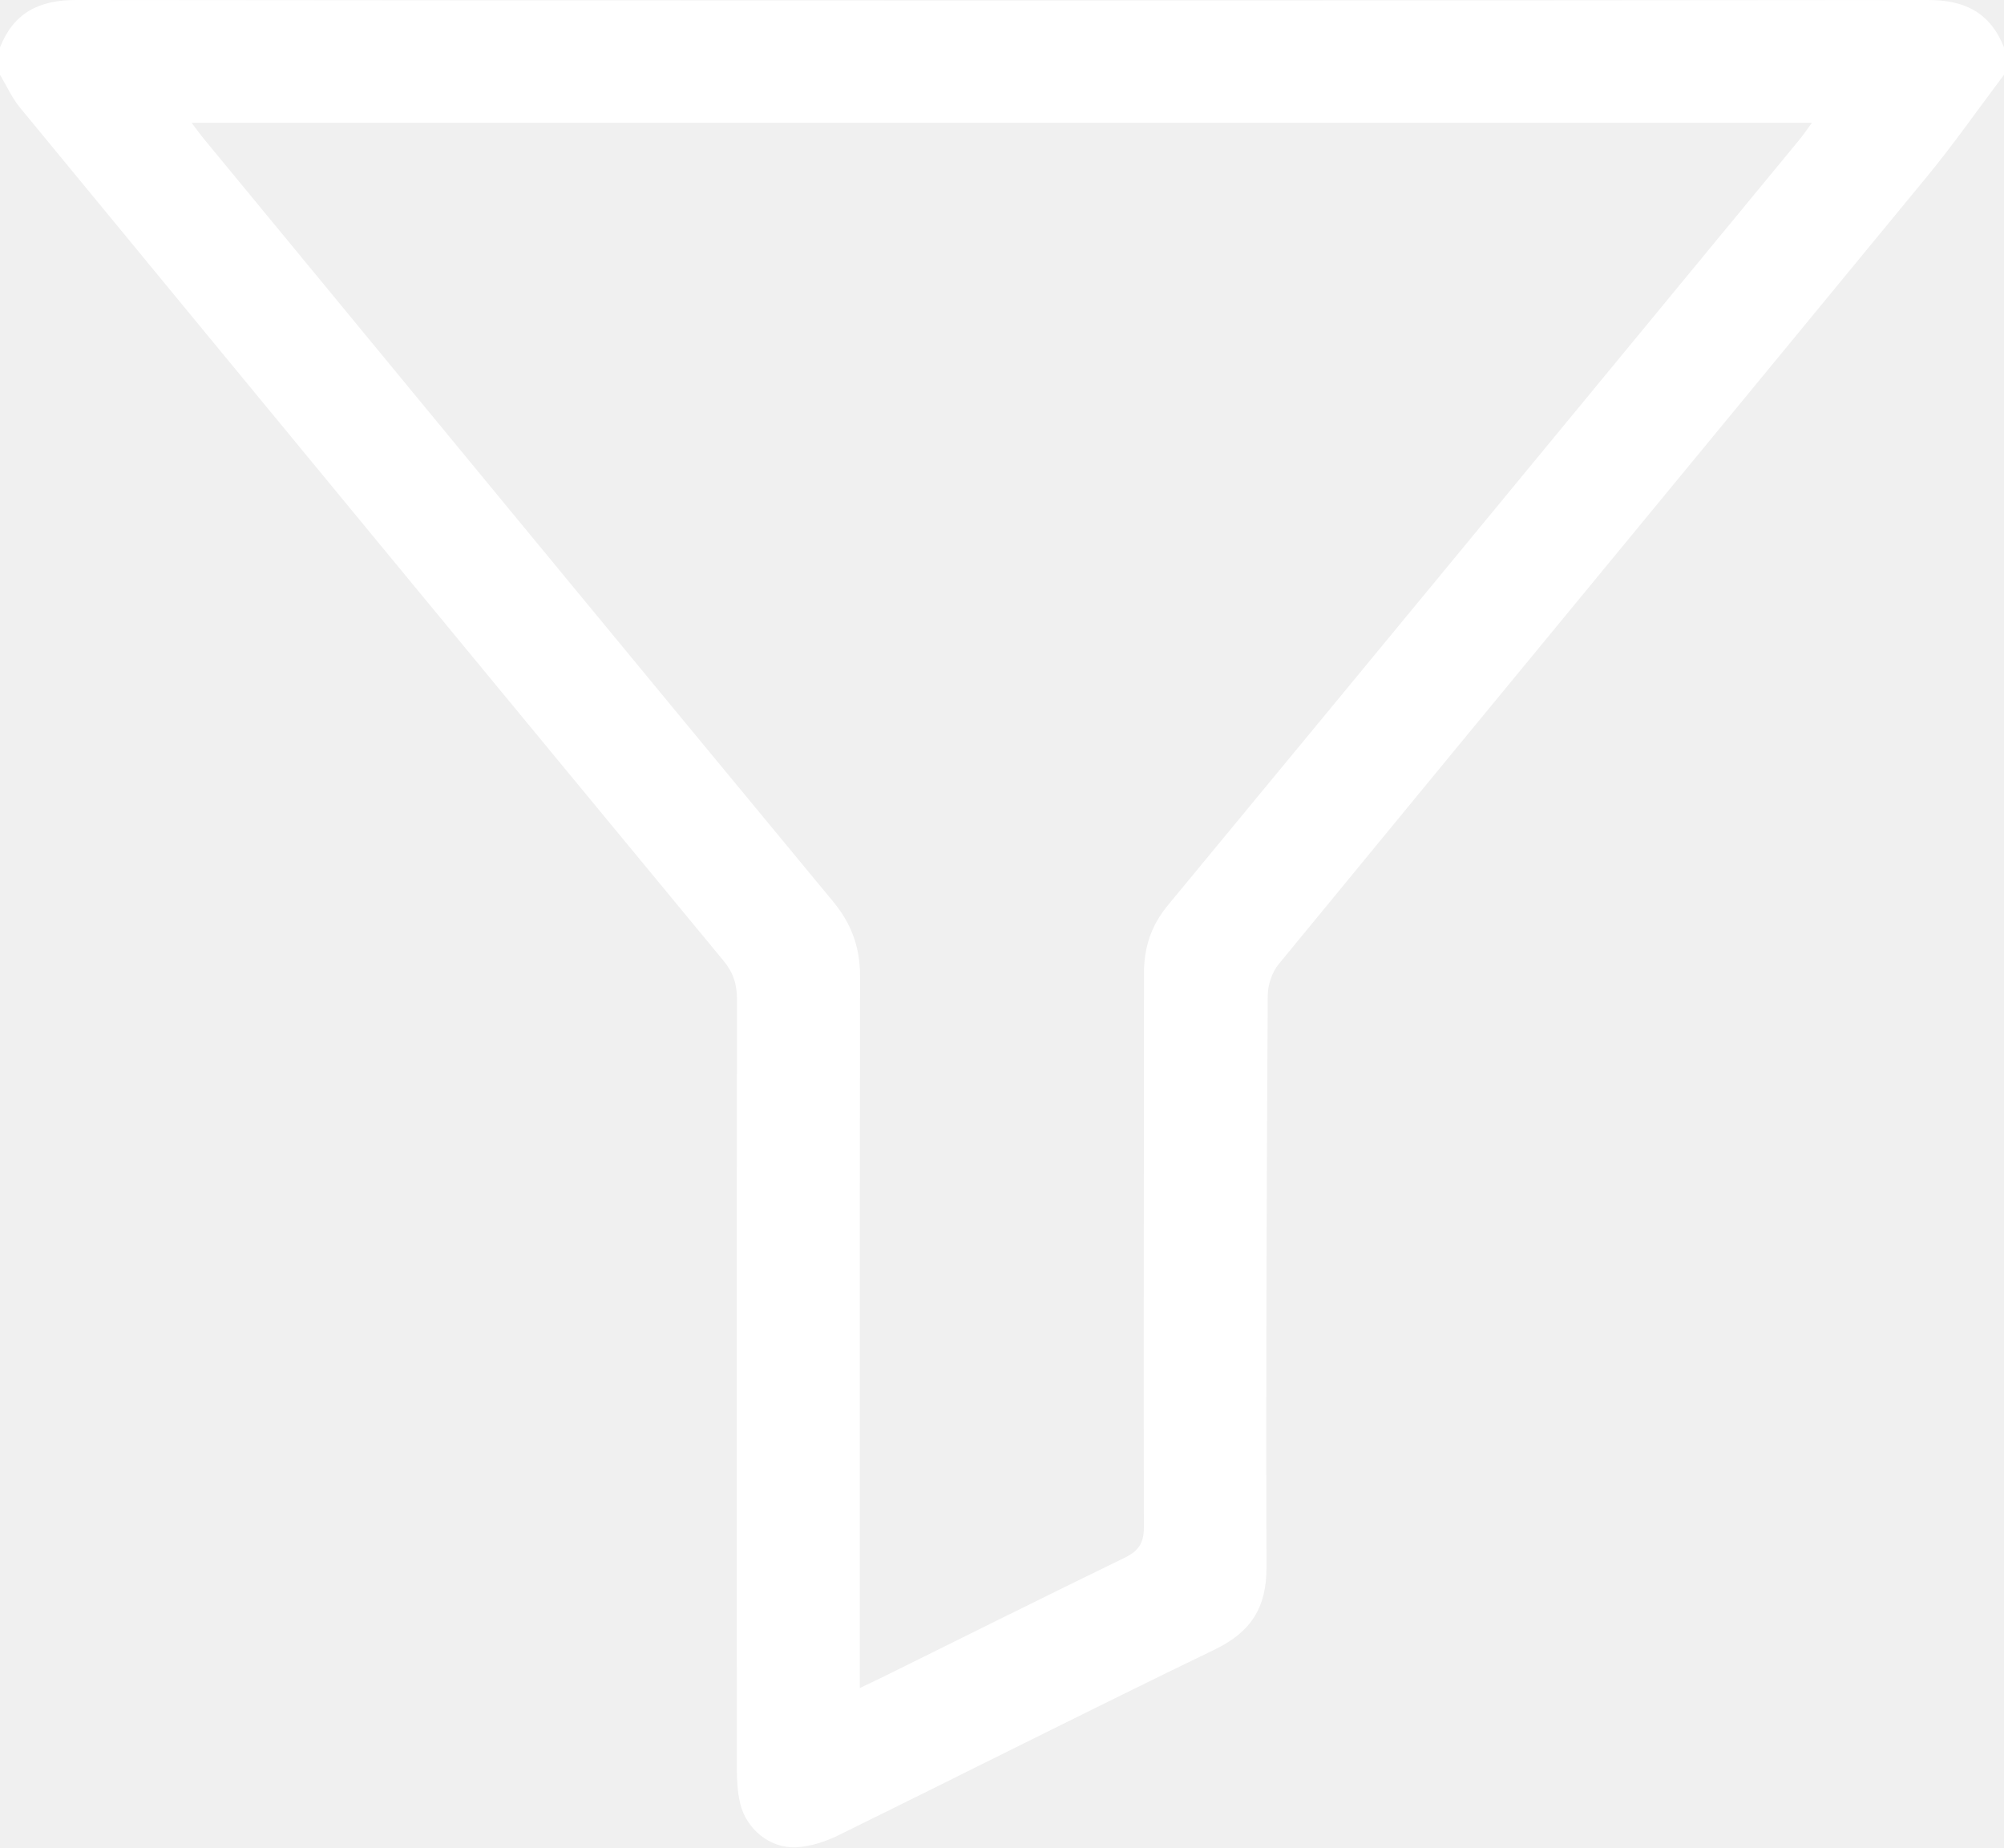
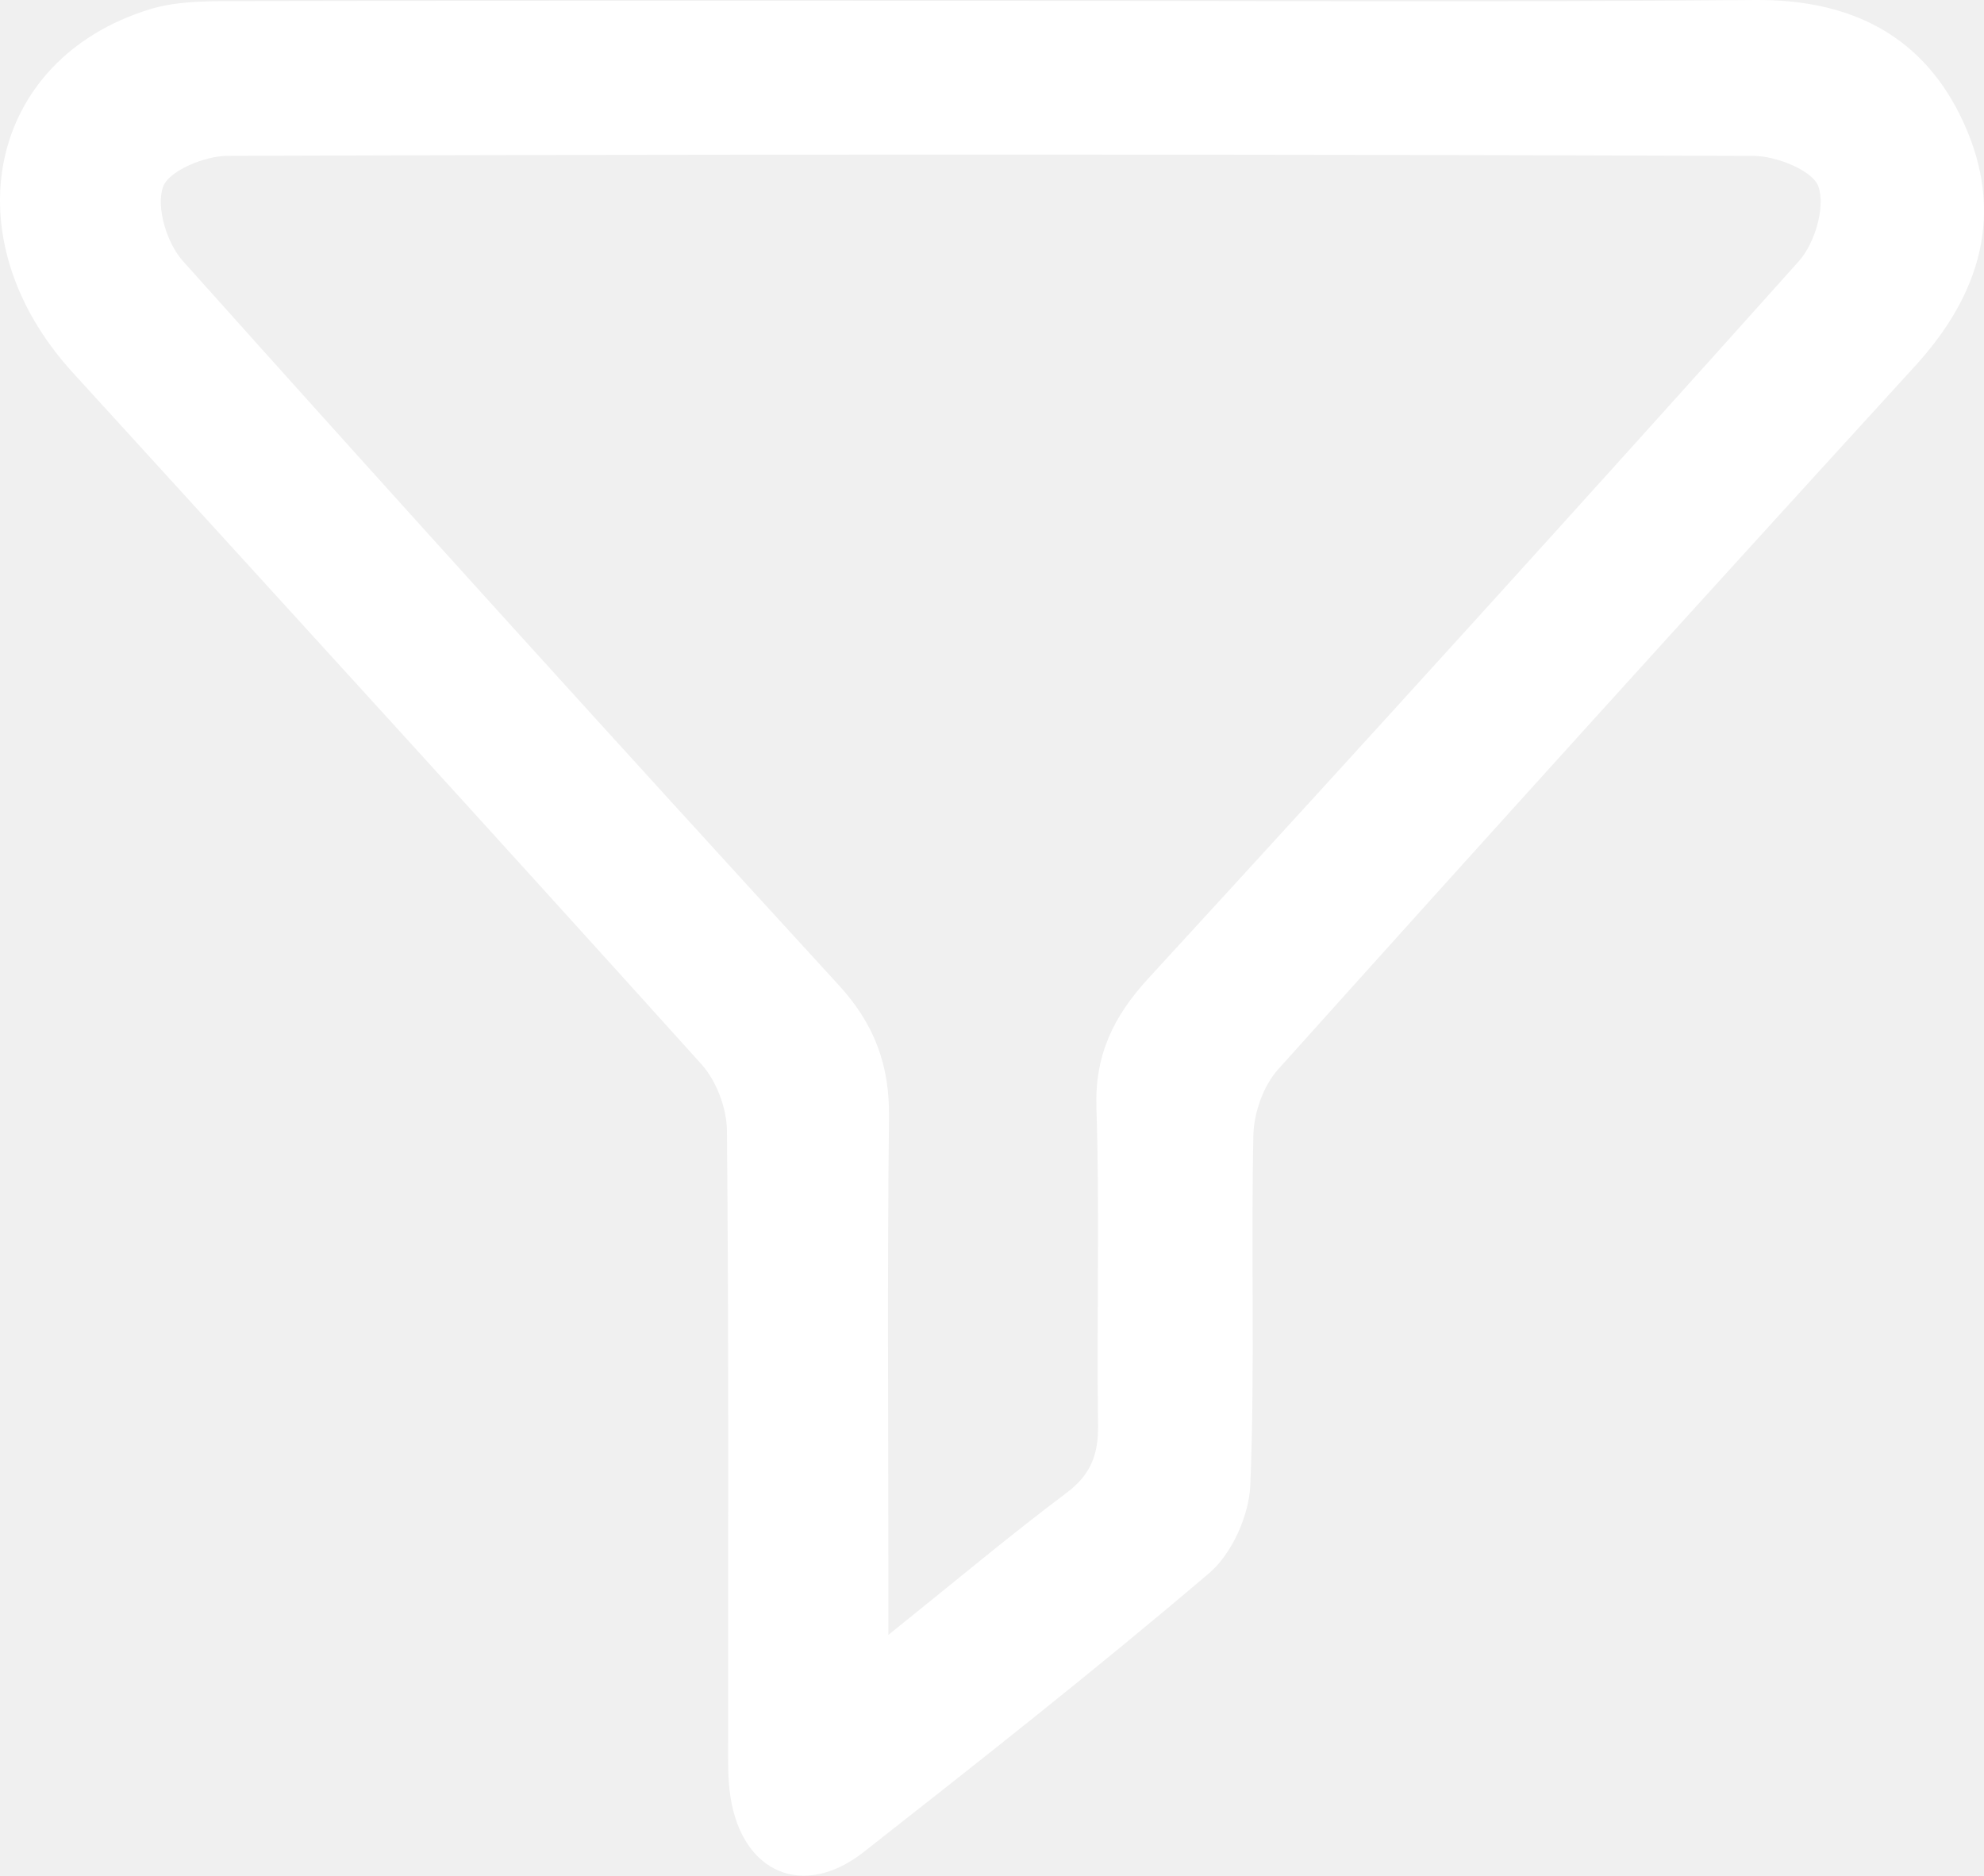
- <svg xmlns="http://www.w3.org/2000/svg" version="1.1" id="Layer_1" x="0px" y="0px" width="197.973px" height="182.465px" viewBox="0 0 197.973 182.465" enable-background="new 0 0 197.973 182.465" xml:space="preserve">
+ <svg xmlns="http://www.w3.org/2000/svg" version="1.1" id="Layer_1" x="0px" y="0px" width="209.822px" height="198.376px" viewBox="0 0 209.822 198.376" enable-background="new 0 0 209.822 198.376" xml:space="preserve">
  <g>
-     <path fill-rule="evenodd" clip-rule="evenodd" fill="#FFFFFF" d="M197.973,7.385c-2.506,3.327-4.893,6.752-7.536,9.966   c-21.358,25.972-42.772,51.898-64.118,77.881c-0.66,0.802-1.074,2.059-1.08,3.105c-0.105,18.815-0.191,37.632-0.123,56.447   c0.016,3.99-1.522,6.41-5.119,8.147c-12.449,6.012-24.784,12.259-37.194,18.353c-1.289,0.633-2.777,1.114-4.194,1.176   c-2.568,0.111-4.894-1.822-5.486-4.322c-0.265-1.112-0.33-2.294-0.331-3.445c-0.018-25.324-0.024-50.647,0.015-75.972   c0.002-1.505-0.372-2.665-1.341-3.838C48.279,66.827,25.123,38.747,1.989,10.648C1.187,9.675,0.657,8.478,0,7.385   C0,6.482,0,5.58,0,4.678C1.358,1.262,3.849-0.004,7.53,0C68.5,0.064,129.472,0.064,190.443,0c3.68-0.004,6.171,1.262,7.529,4.678   C197.973,5.58,197.973,6.482,197.973,7.385z M18.928,12.125c0.527,0.696,0.823,1.118,1.149,1.513   C40.812,38.79,61.532,63.954,82.315,89.066c1.835,2.218,2.656,4.555,2.65,7.398c-0.044,22.619-0.024,45.237-0.024,67.856   c0,0.728,0,1.454,0,2.412c0.994-0.475,1.627-0.77,2.252-1.078c7.955-3.933,15.896-7.895,23.875-11.775   c1.366-0.664,1.938-1.41,1.934-3.026c-0.046-18.236,0.018-36.474,0.01-54.71c-0.001-2.558,0.705-4.724,2.361-6.727   c20.811-25.173,41.582-50.379,62.358-75.581c0.414-0.502,0.778-1.044,1.272-1.711C125.524,12.125,72.387,12.125,18.928,12.125z" />
+     <path fill="#FFFFFF" d="M105.138,0.083c26.816,0,53.635,0.16,80.449-0.082c10.278-0.093,17.961,3.852,22.132,13.085   c4.281,9.481,1.769,18.014-5.197,25.639c-22.563,24.7-45.023,49.495-67.368,74.393c-1.56,1.739-2.554,4.608-2.603,6.978   c-0.256,12.32,0.177,24.661-0.323,36.967c-0.131,3.21-1.94,7.264-4.353,9.316c-11.911,10.139-24.213,19.826-36.523,29.486   c-6.394,5.018-12.866,2.236-14.107-5.862c-0.301-1.96-0.237-3.986-0.239-5.981c-0.015-21.486,0.077-42.975-0.128-64.459   c-0.022-2.373-1.119-5.259-2.704-7.018C52.111,88.068,29.881,63.741,7.679,39.388C-5.287,25.167-1.344,6.277,15.827,0.986   c2.63-0.811,5.566-0.86,8.361-0.867C51.171,0.059,78.154,0.083,105.138,0.083z M93.951,172.909   c7.164-5.748,12.892-10.556,18.864-15.039c2.574-1.934,3.359-4.082,3.313-7.189c-0.166-11.157,0.194-22.327-0.174-33.475   c-0.187-5.639,1.79-9.697,5.519-13.76c23.077-25.129,46.004-50.398,68.762-75.815c1.689-1.886,2.819-5.681,2.084-7.878   c-0.571-1.709-4.449-3.258-6.864-3.266C131.655,16.303,77.855,16.3,24.056,16.482c-2.4,0.008-6.237,1.584-6.824,3.309   c-0.736,2.161,0.42,5.927,2.099,7.803C42.304,53.272,65.446,78.8,88.72,104.206c3.763,4.107,5.364,8.447,5.299,13.94   c-0.19,16.154-0.068,32.312-0.069,48.469C93.951,168.208,93.951,169.801,93.951,172.909z" />
  </g>
</svg>
